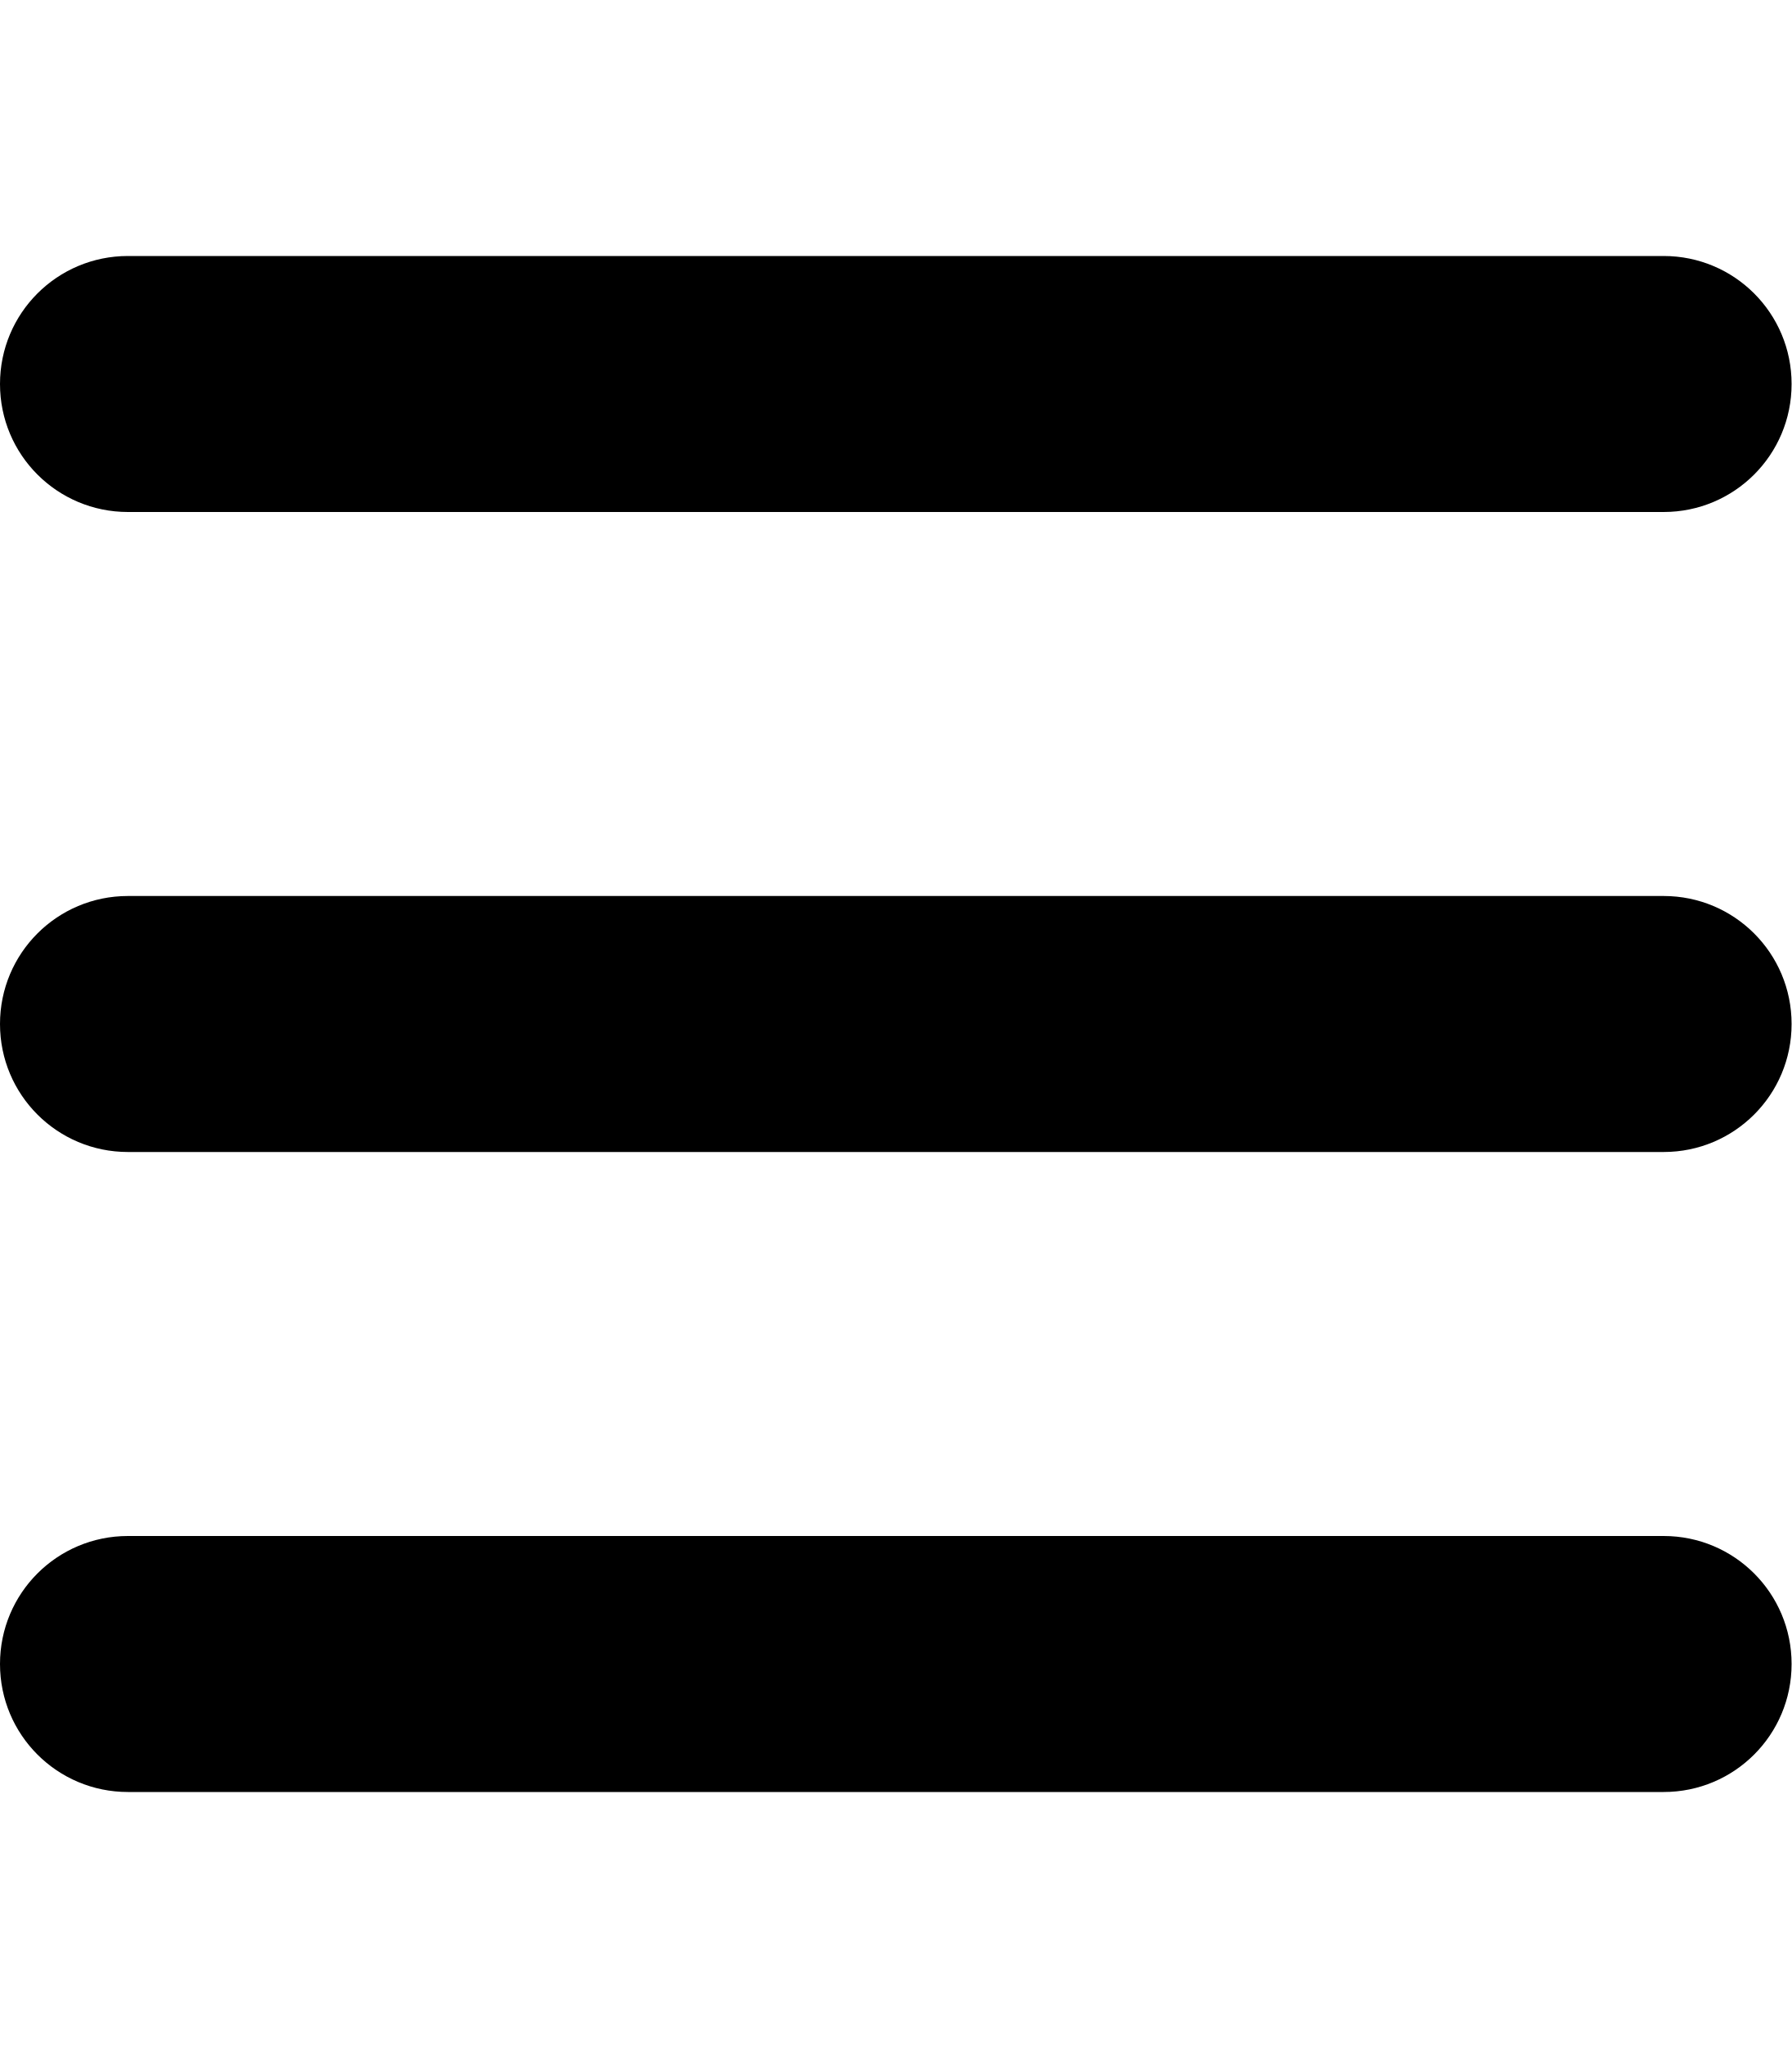
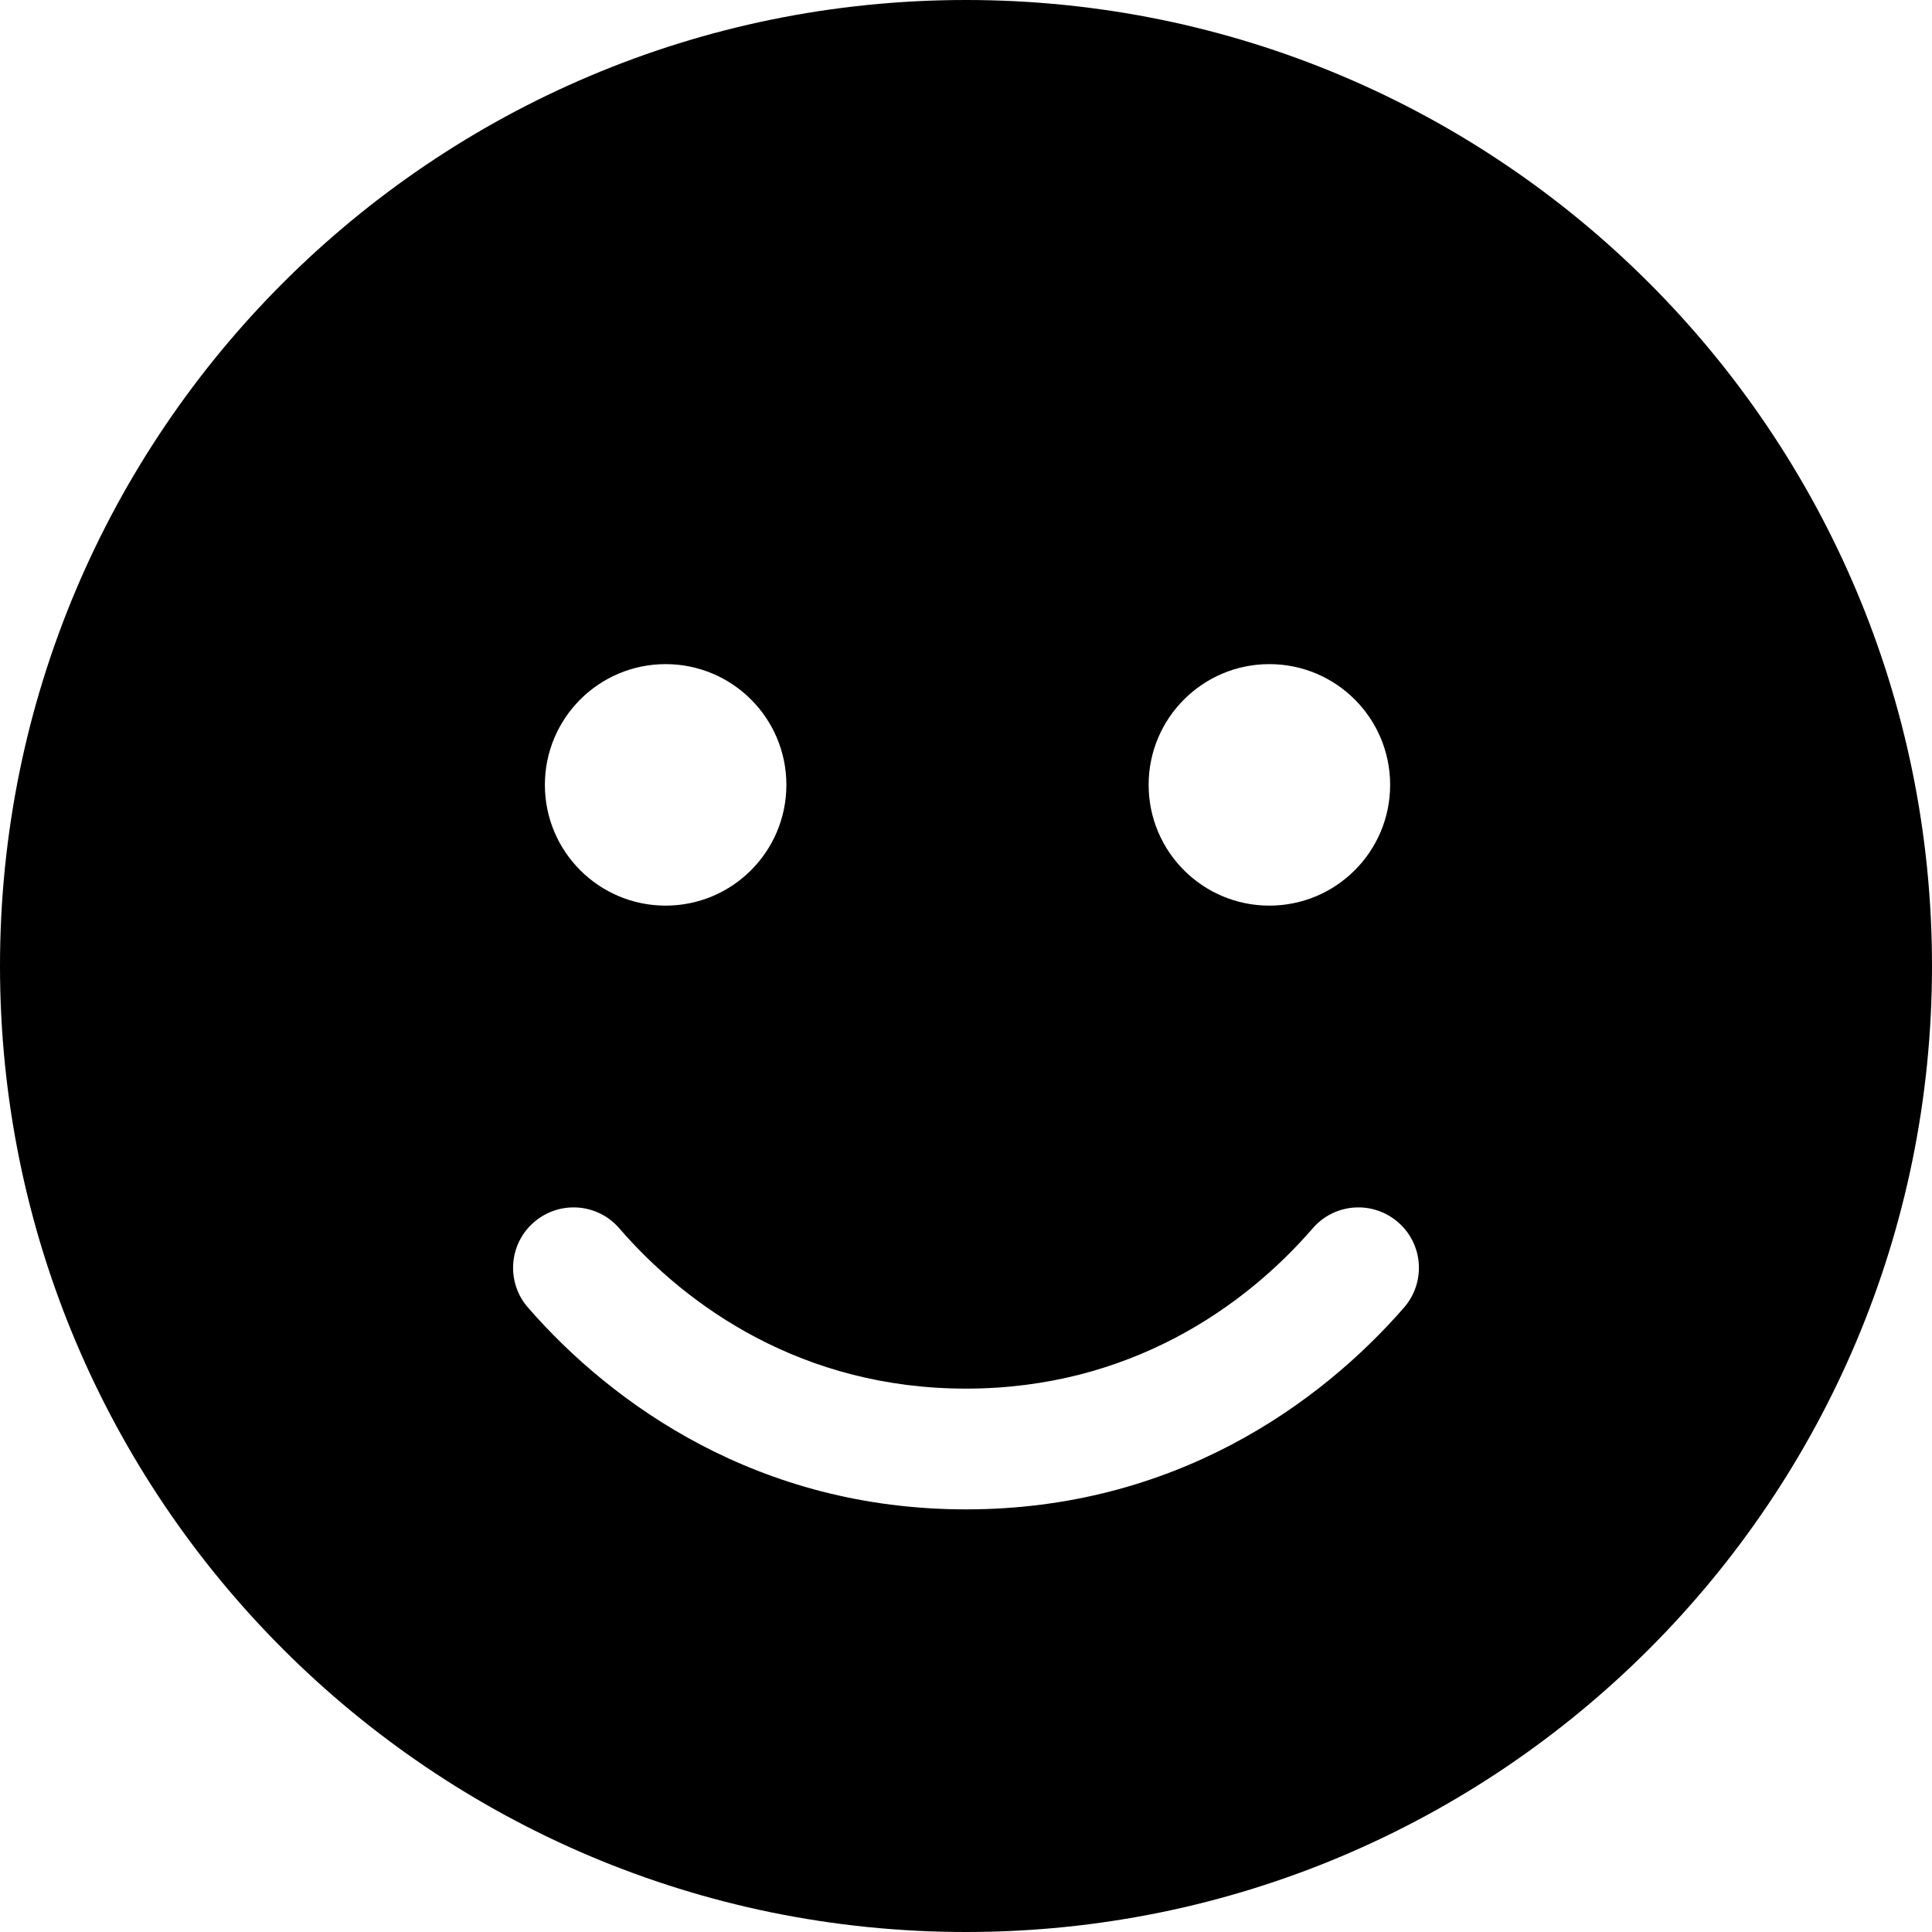
- <svg xmlns="http://www.w3.org/2000/svg" viewBox="0 0 448 512">
-   <path d="M0 96C0 78.3 14.3 64 32 64H416c17.7 0 32 14.3 32 32s-14.3 32-32 32H32C14.3 128 0 113.7 0 96zM0 256c0-17.7 14.3-32 32-32H416c17.7 0 32 14.3 32 32s-14.3 32-32 32H32c-17.7 0-32-14.3-32-32zM448 416c0 17.7-14.3 32-32 32H32c-17.7 0-32-14.3-32-32s14.3-32 32-32H416c17.7 0 32 14.3 32 32z" />
+ <svg xmlns="http://www.w3.org/2000/svg" viewBox="0 0 512 512">
+   <path d="M256 512A256 256 0 1 0 256 0a256 256 0 1 0 0 512zM164.1 325.5C182 346.2 212.6 368 256 368s74-21.8 91.9-42.5c5.8-6.7 15.9-7.4 22.6-1.6s7.4 15.9 1.6 22.6C349.8 372.1 311.1 400 256 400s-93.8-27.9-116.1-53.5c-5.8-6.7-5.1-16.8 1.6-22.6s16.8-5.1 22.6 1.6zM144.4 208a32 32 0 1 1 64 0 32 32 0 1 1 -64 0zm192-32a32 32 0 1 1 0 64 32 32 0 1 1 0-64z" />
</svg>
